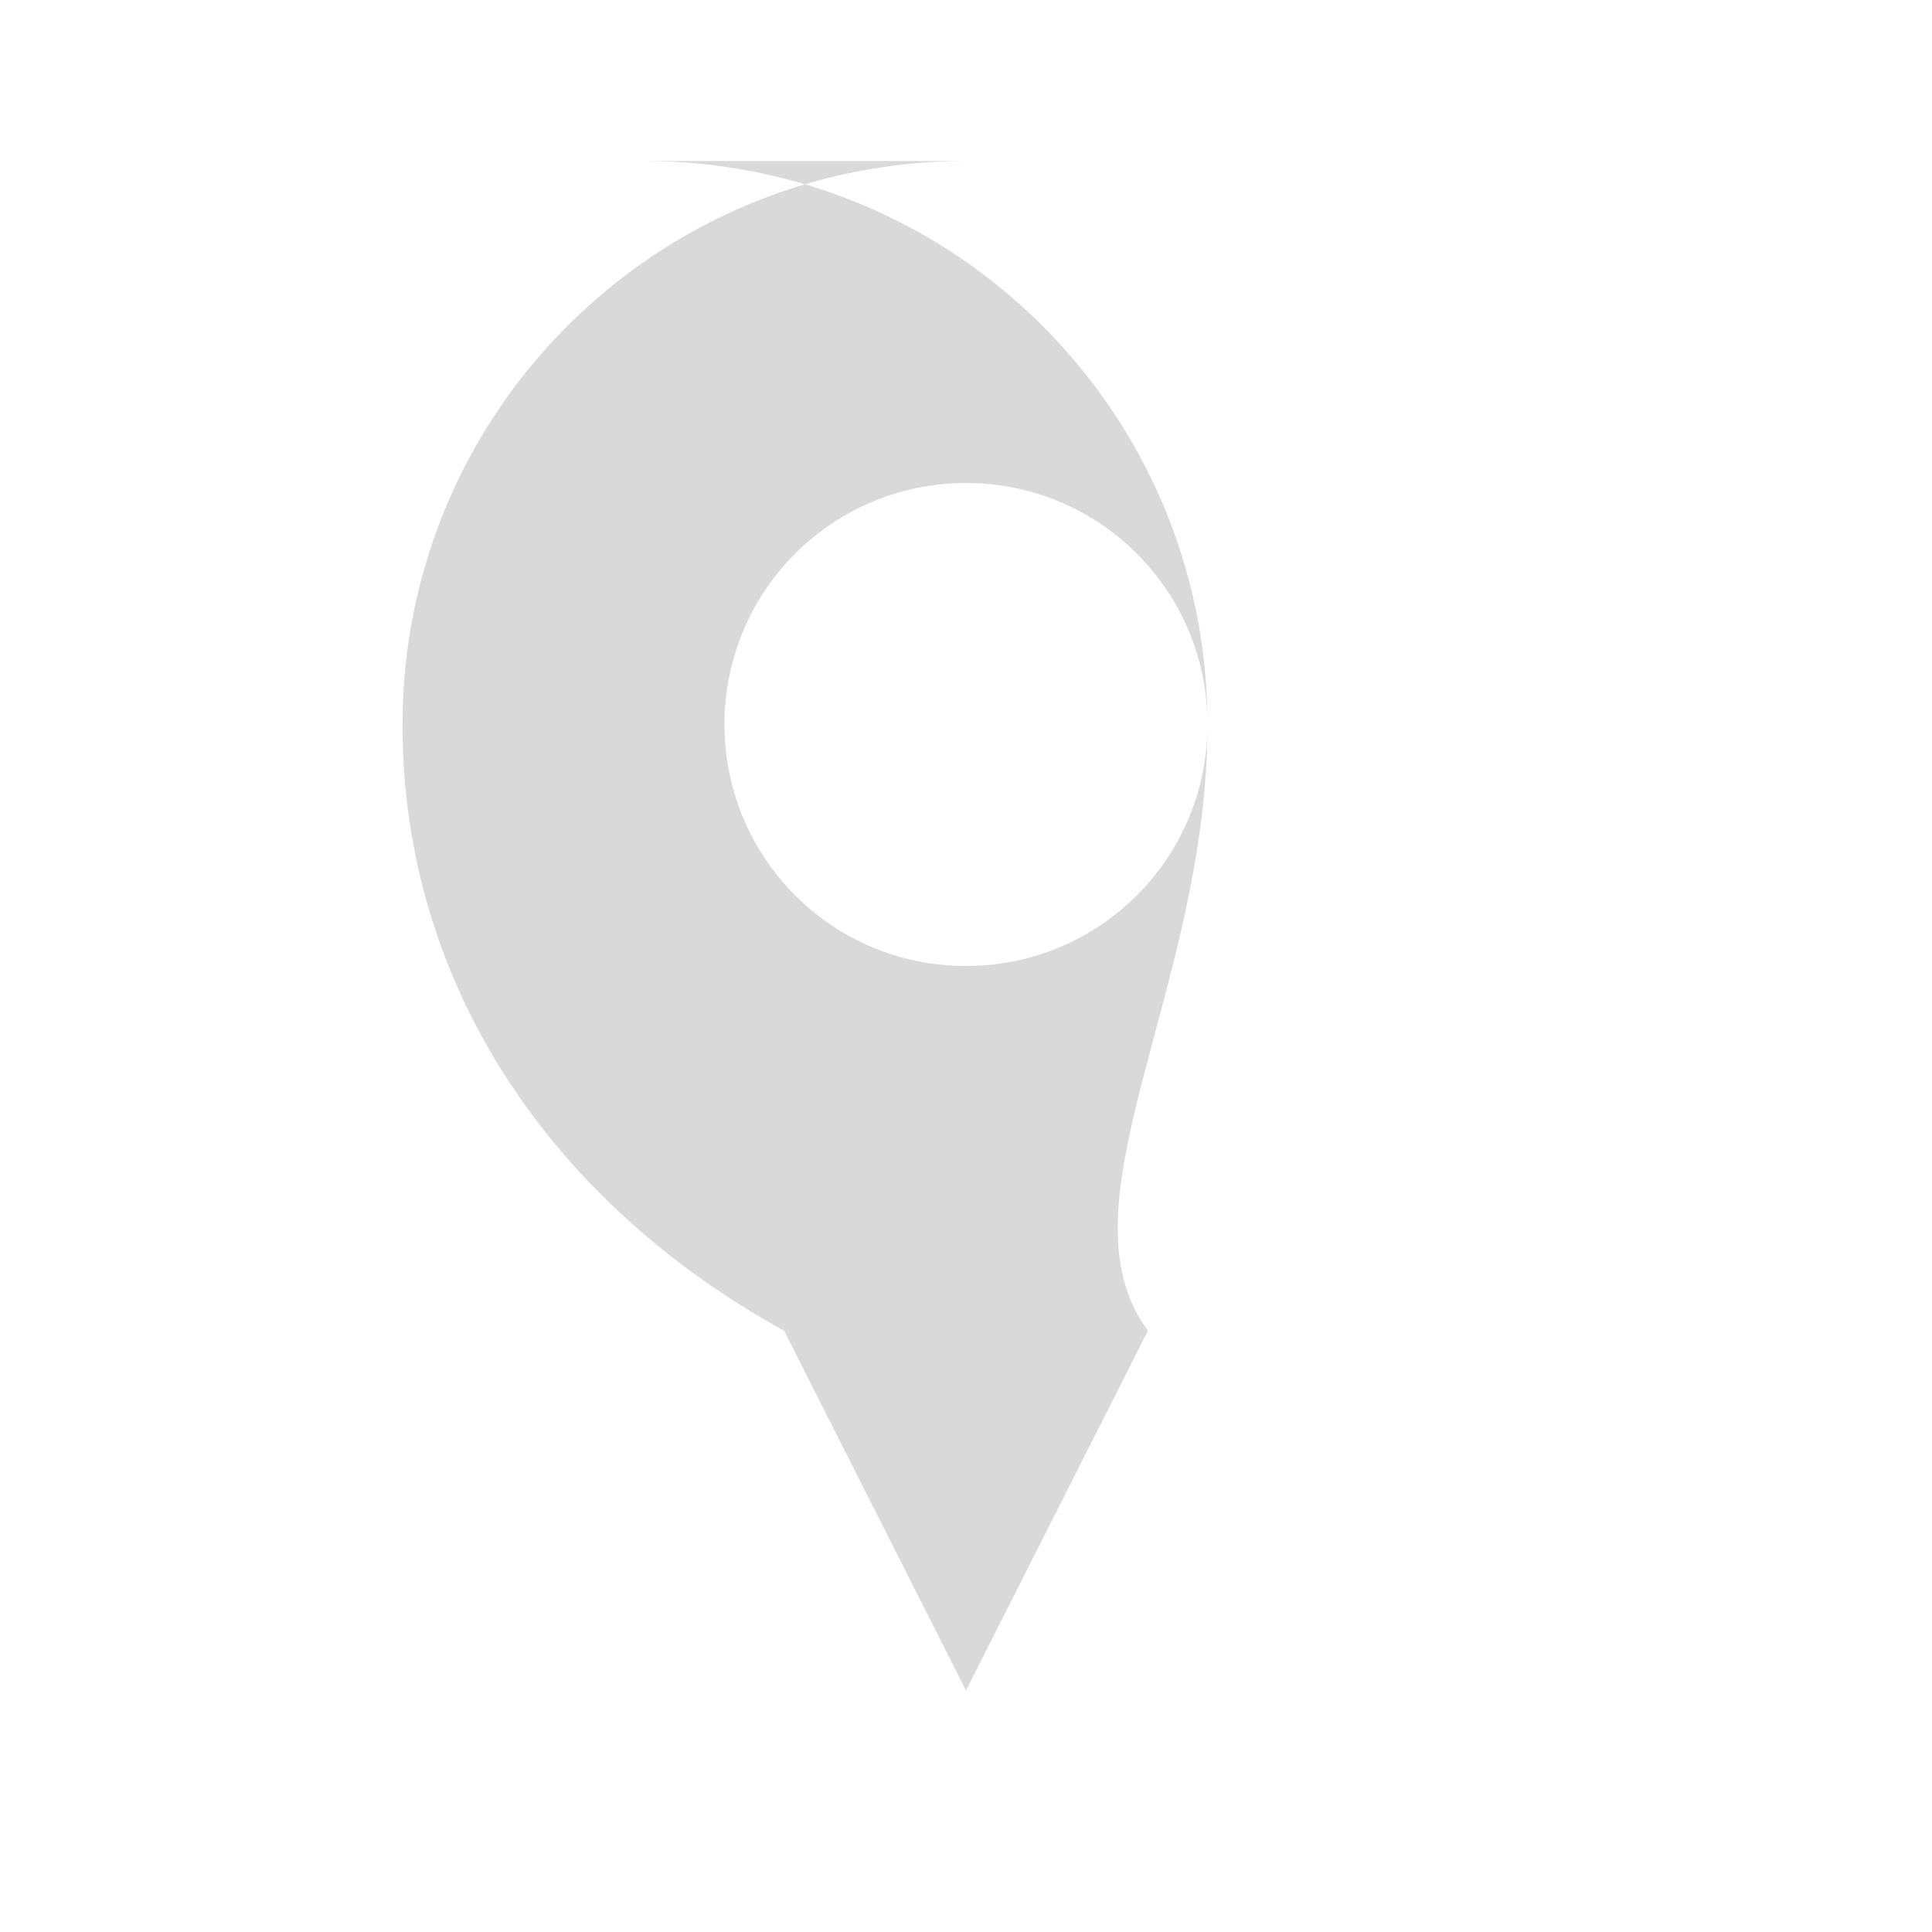
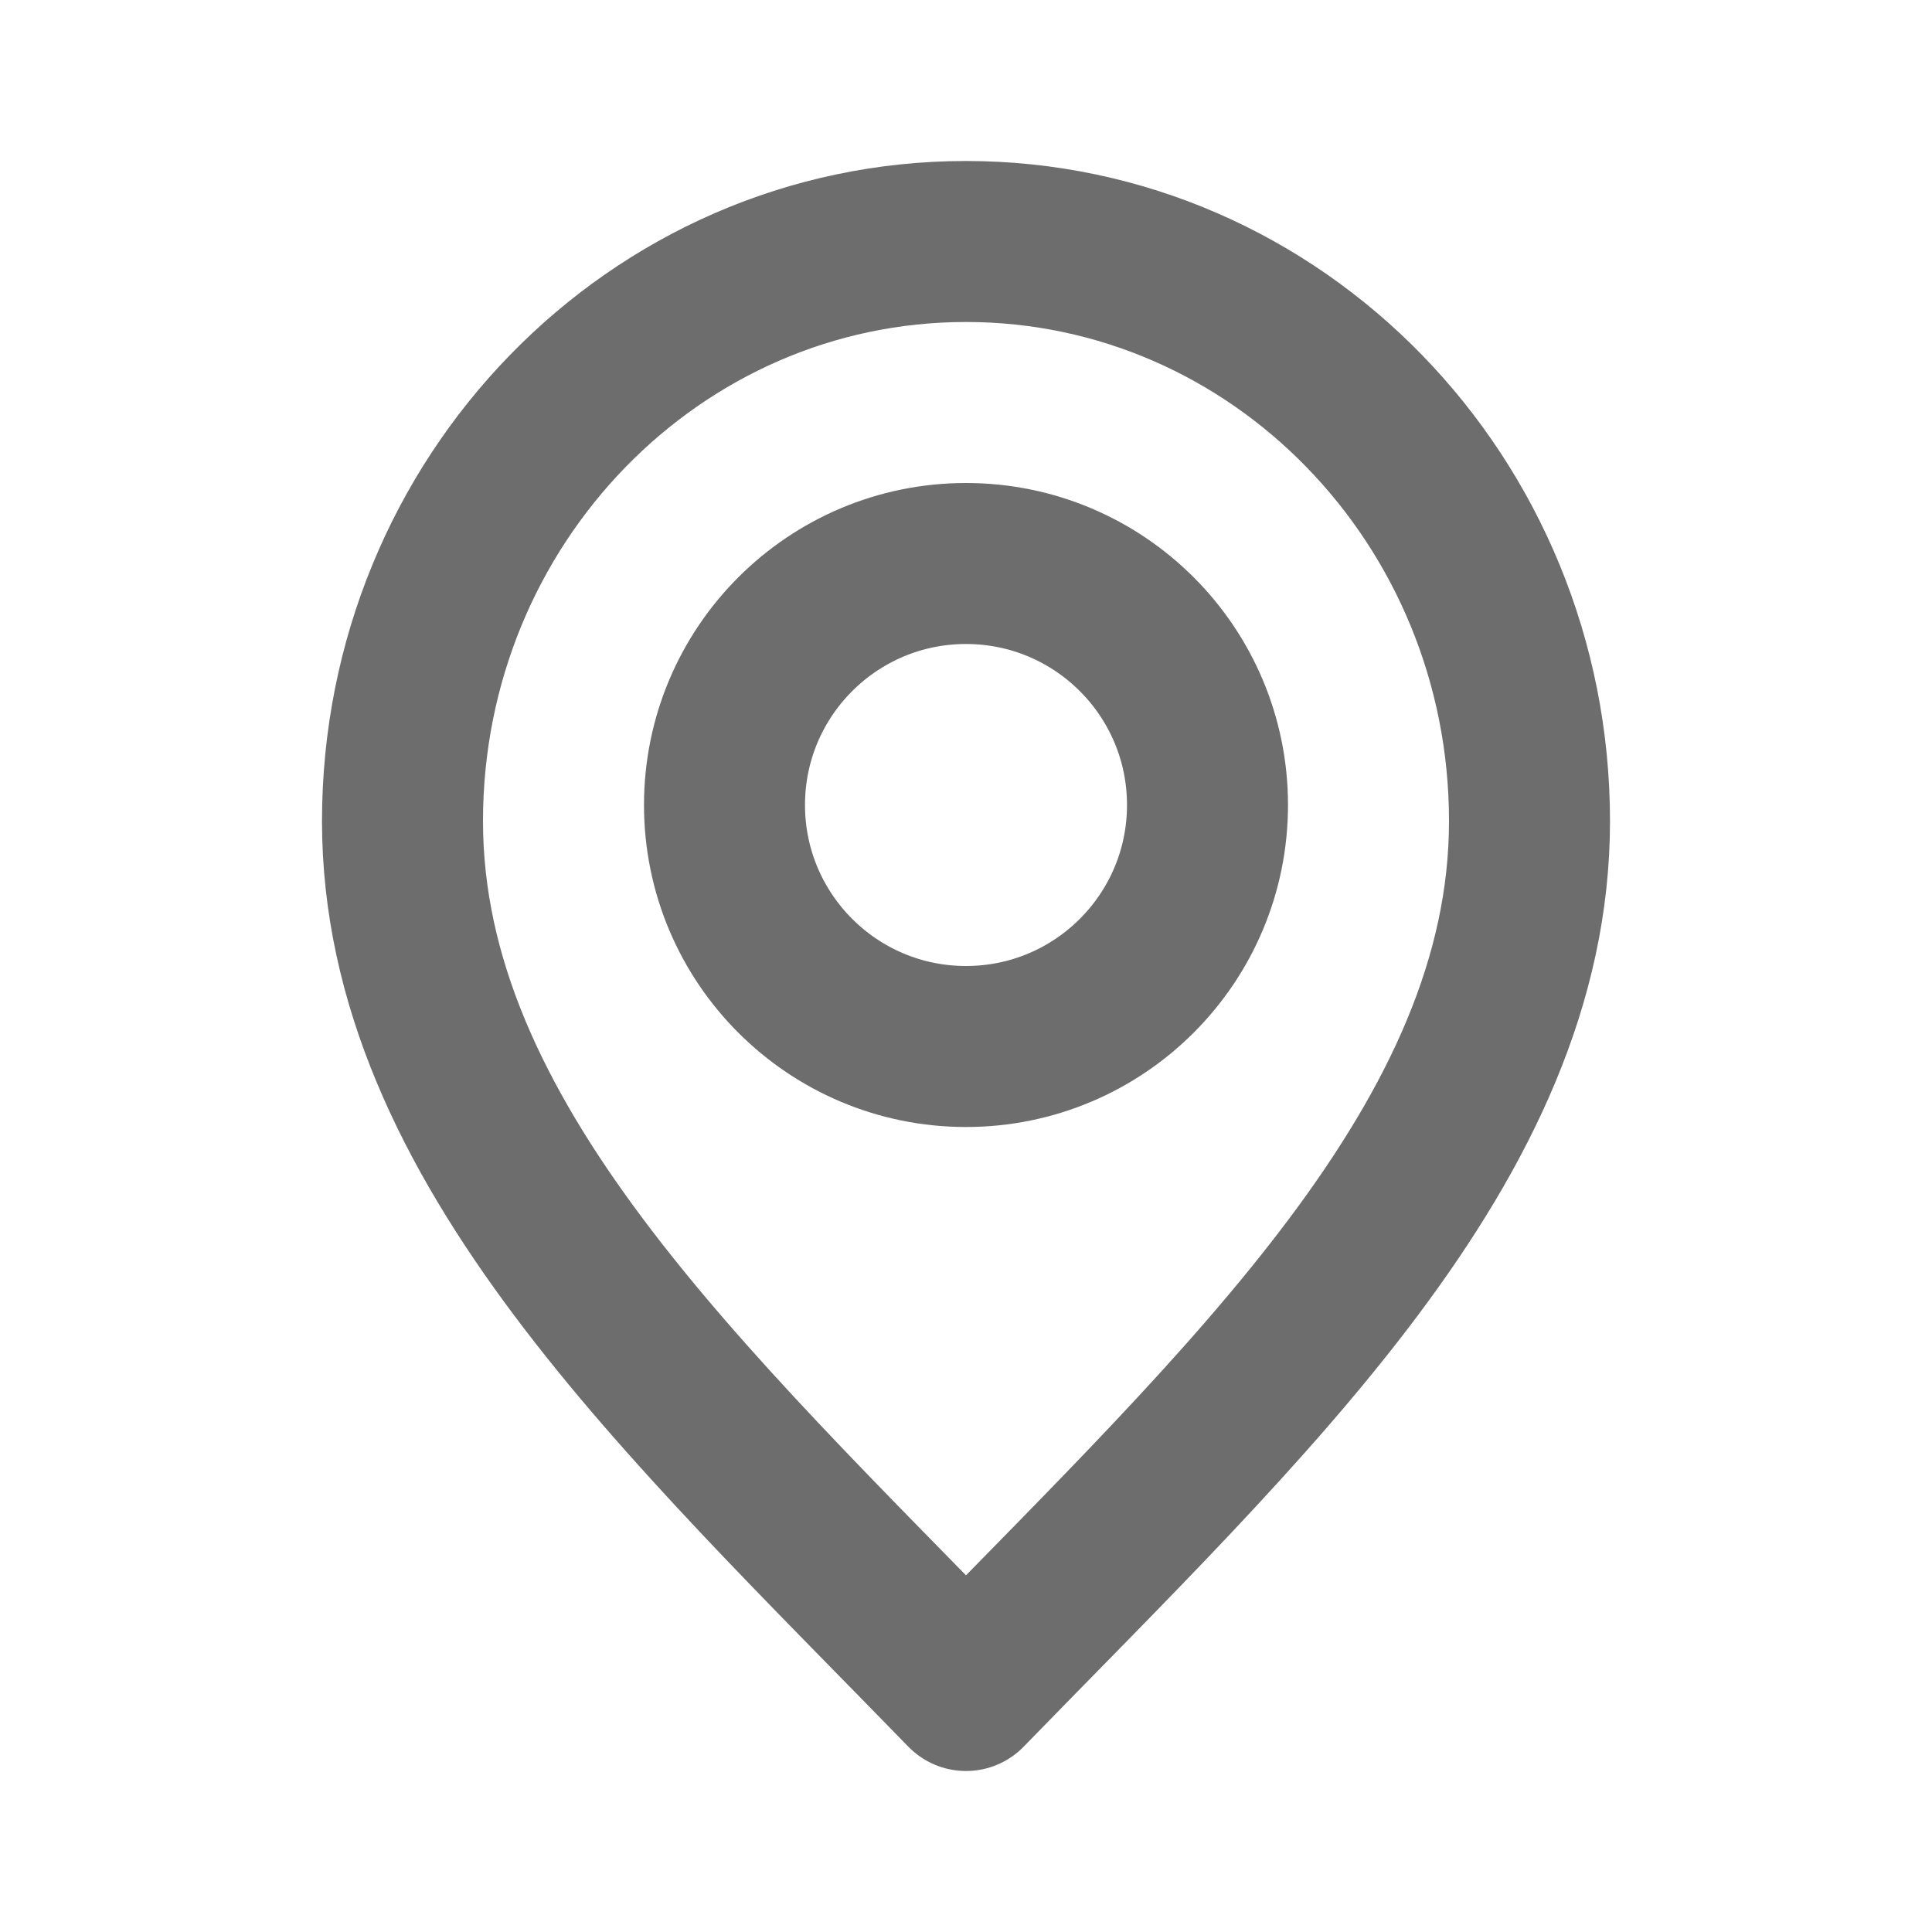
- <svg xmlns="http://www.w3.org/2000/svg" viewBox="0 0 24 24" width="16" height="16" fill="#D9D9D9">
-   <path d="M12 2C8.13 2 5 5.13 5 9c0 3.28 1.9 5.97 4.74 7.53L12 21l2.26-4.47C13.1 14.97 15 12.28 15 9c0-3.87-3.13-7-7-7zm0 10c-1.66 0-3-1.34-3-3s1.34-3 3-3 3 1.34 3 3-1.34 3-3 3z" />
+ <svg xmlns="http://www.w3.org/2000/svg" width="800px" height="800px" viewBox="0 0 24 24" fill="none">
+   <path d="M12 21C15.5 17.4 19 14.176 19 10.2C19 6.224 15.866 3 12 3C8.134 3 5 6.224 5 10.2C5 14.176 8.5 17.4 12 21Z" stroke="#6d6d6d" stroke-width="2" stroke-linecap="round" stroke-linejoin="round" />
+   <path d="M12 13C13.657 13 15 11.657 15 10C15 8.343 13.657 7 12 7C10.343 7 9 8.343 9 10C9 11.657 10.343 13 12 13Z" stroke="#6d6d6d" stroke-width="2" stroke-linecap="round" stroke-linejoin="round" />
</svg>
